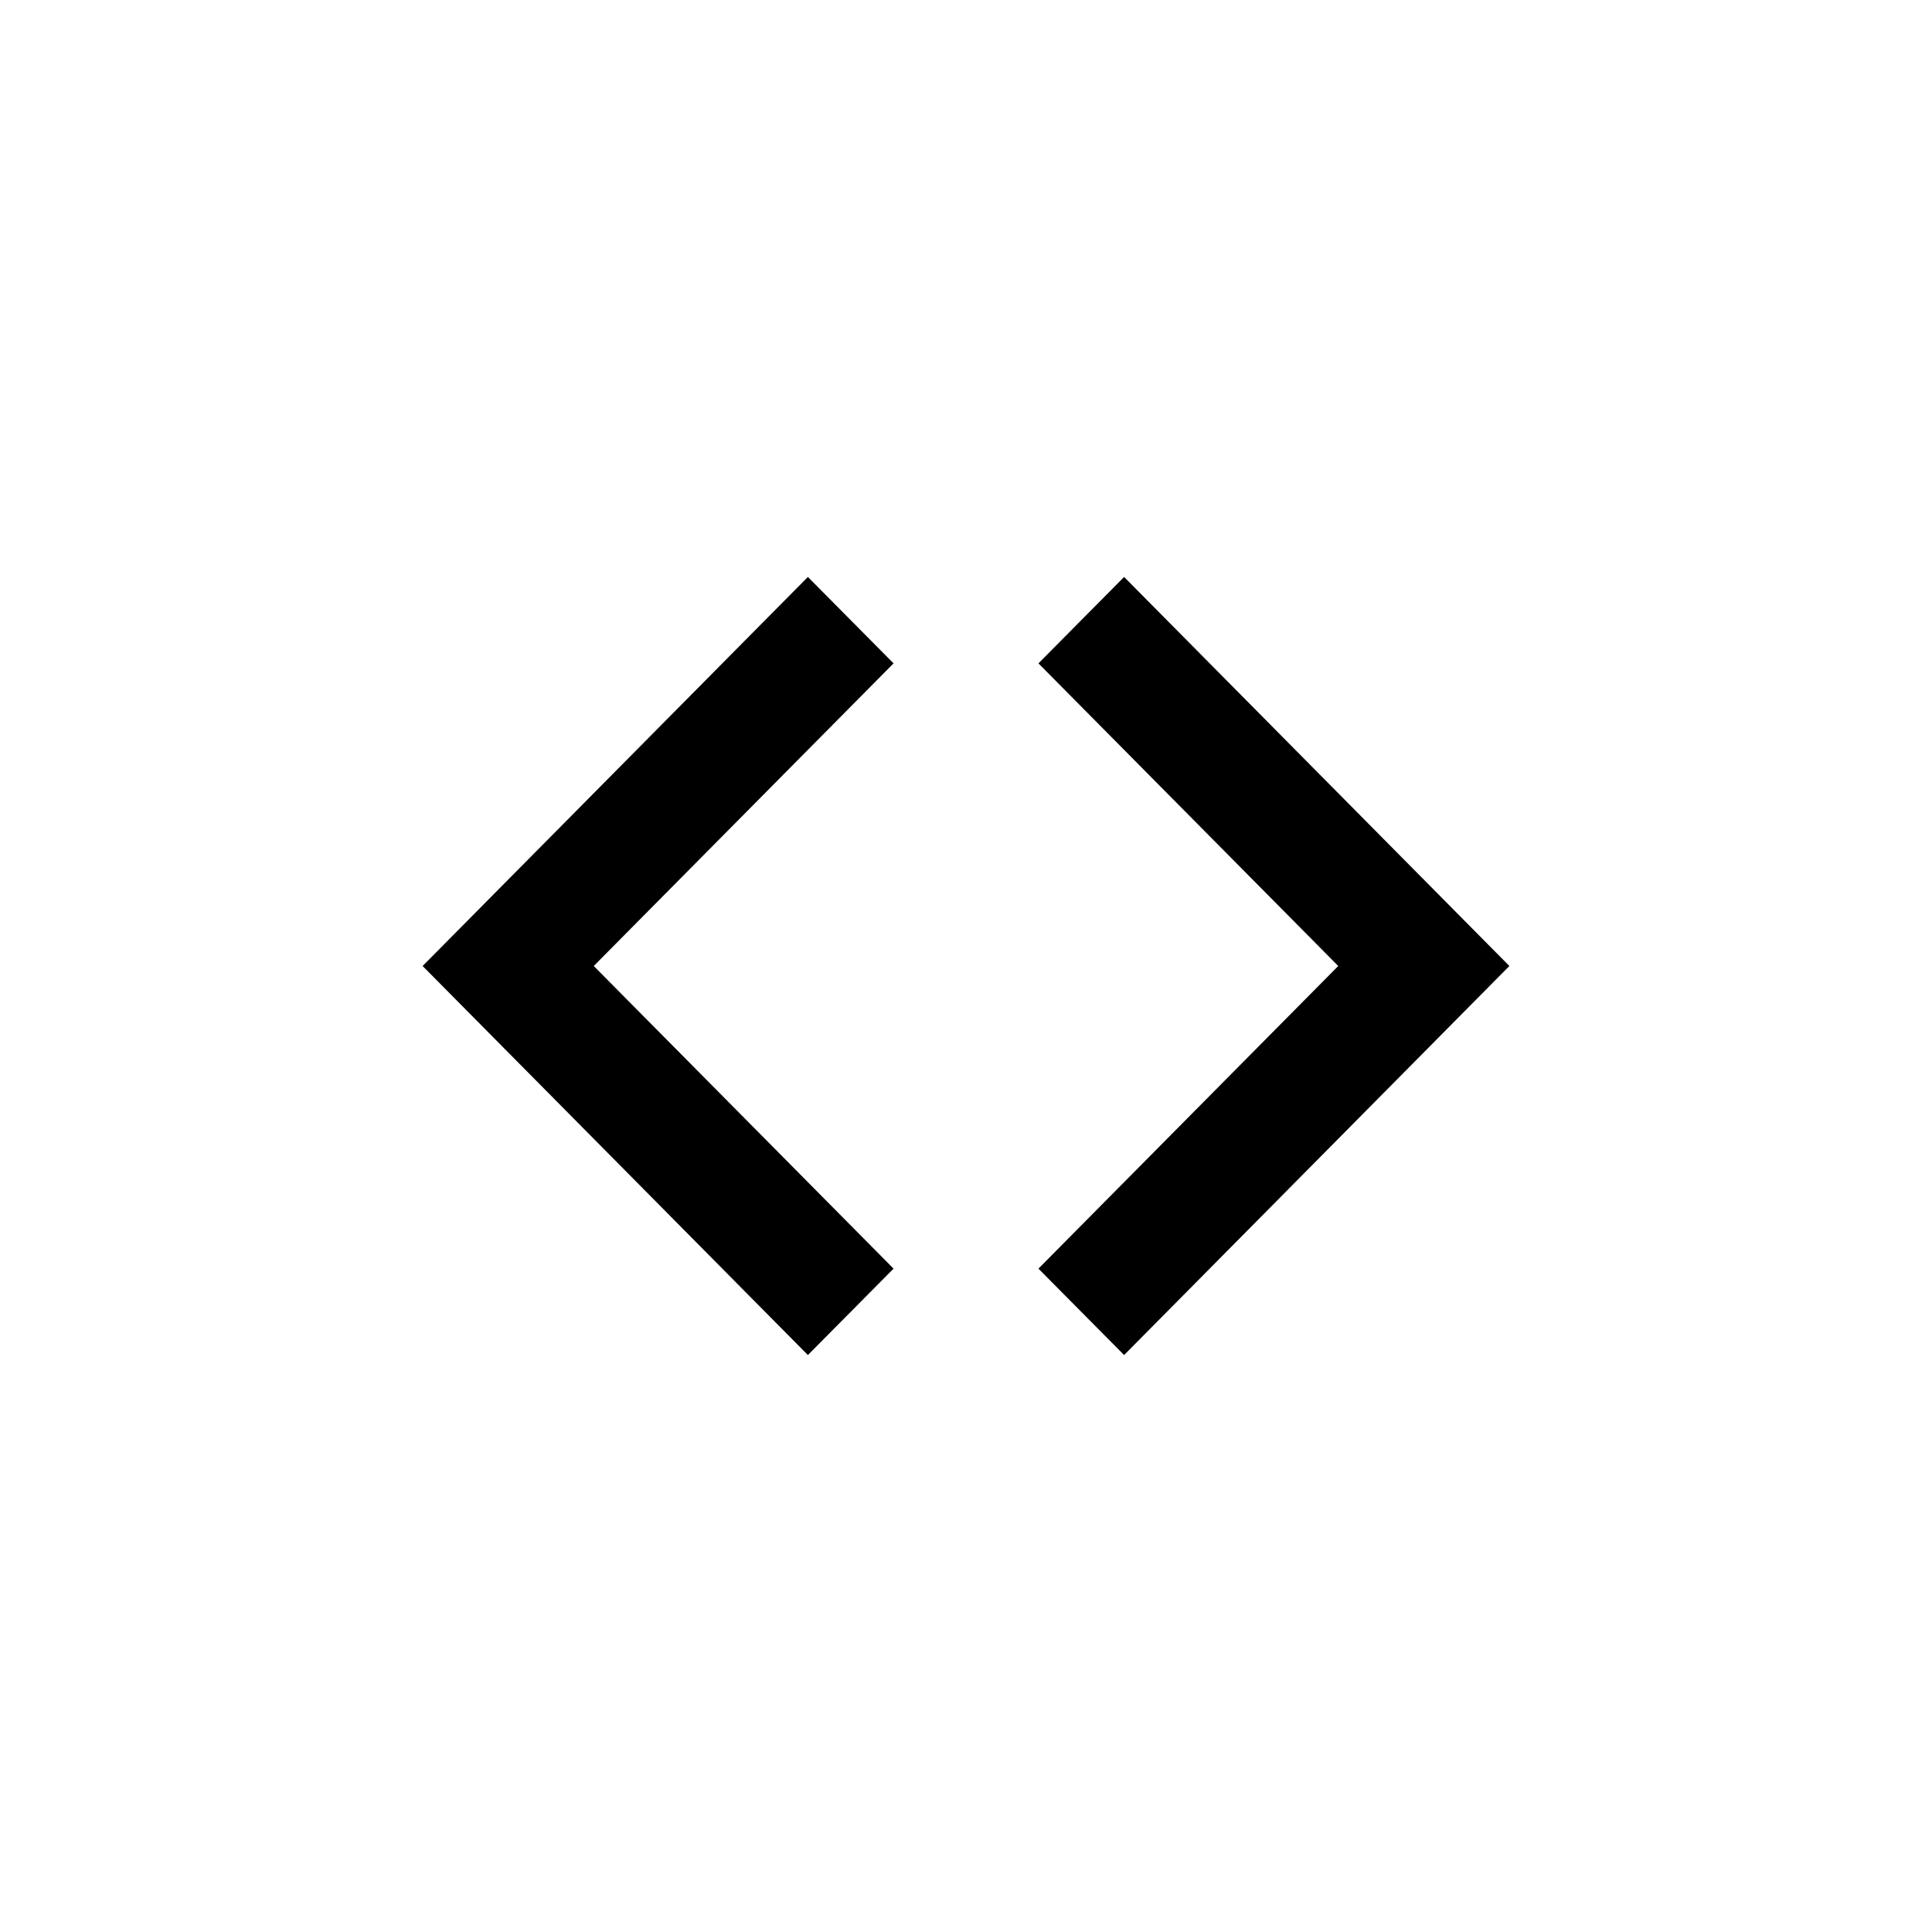
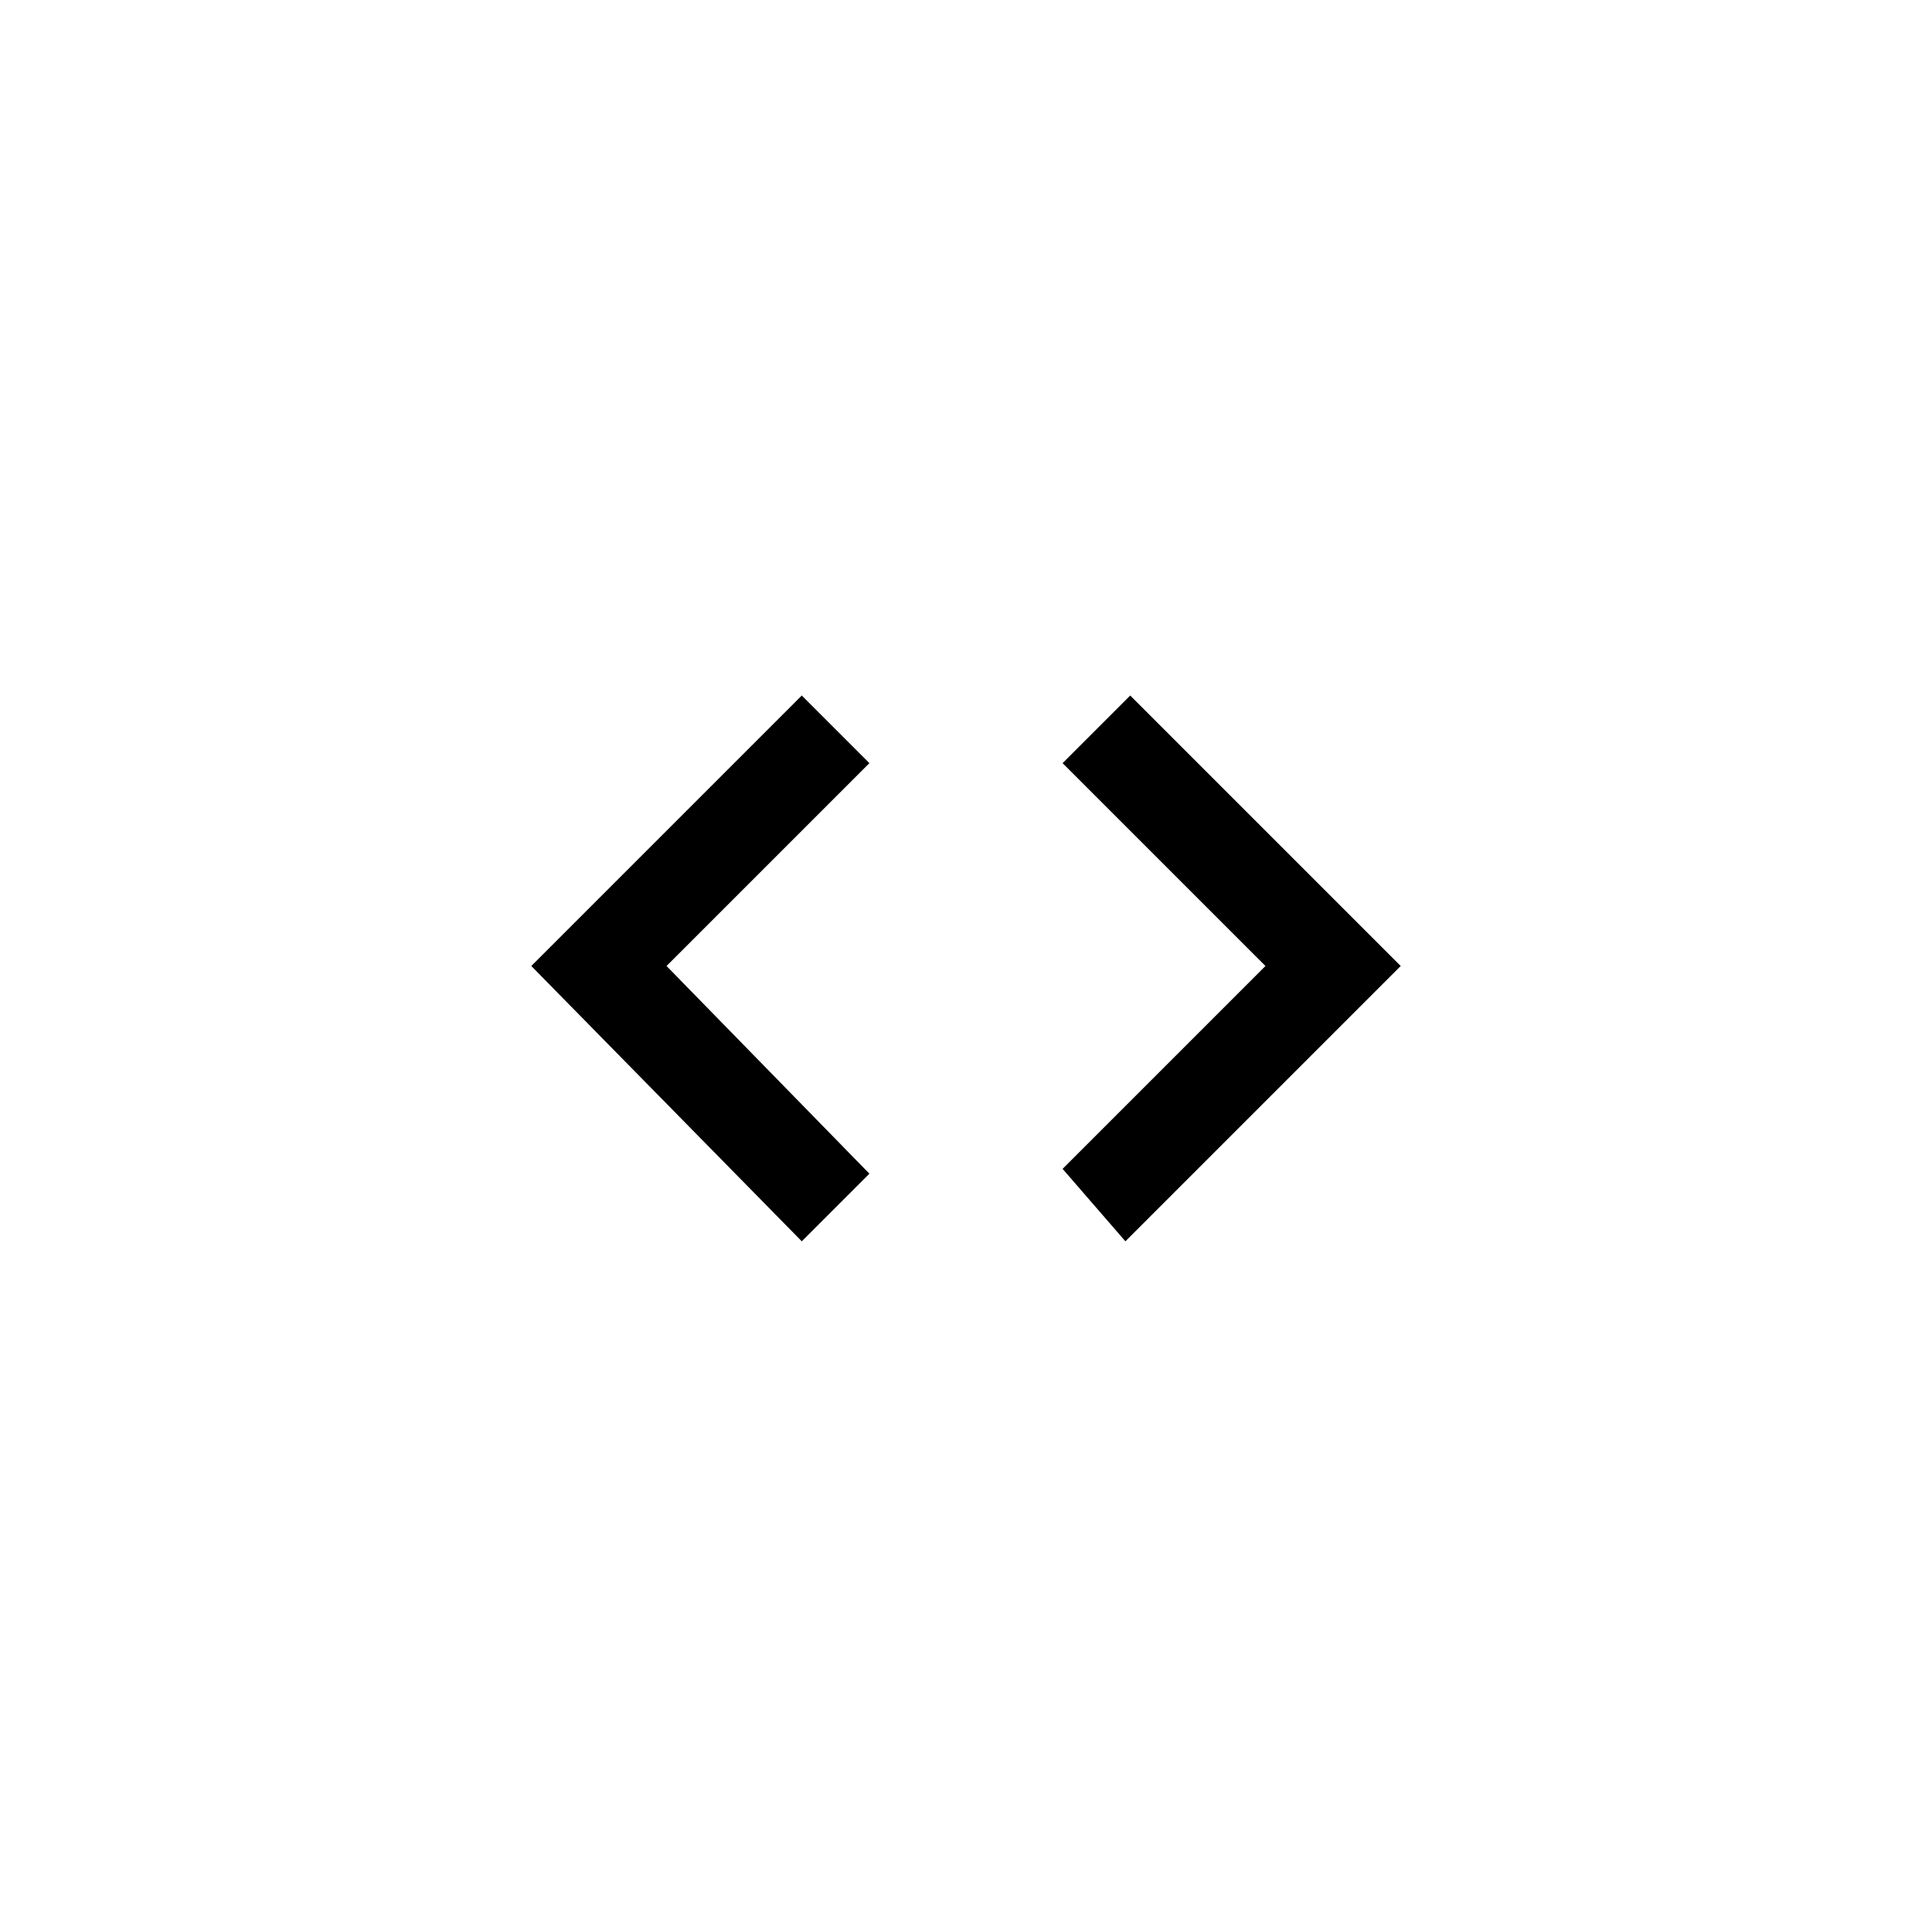
- <svg xmlns="http://www.w3.org/2000/svg" width="1024" height="1024" viewBox="0 0 1024 1024">
-   <path d="M595.8 305.8l-45.4 45.8L709.3 512 550.4 672.4l45.4 45.8L800 512zM428.2 305.8l45.4 45.8L314.7 512l158.9 160.4-45.4 45.8L224 512z" />
+ <svg xmlns="http://www.w3.org/2000/svg" version="1.1" id="UPDATED_SQUARE_compound" x="0px" y="0px" viewBox="0 0 40 40" style="enable-background:new 0 0 40 40;" xml:space="preserve">
+   <style type="text/css">
+ 	.st0{fill-rule:evenodd;clip-rule:evenodd;}
+ </style>
+   <path d="M29,20l-5.7,5.7L22,24.2l4.2-4.2L22,15.8l1.4-1.4L29,20z M16.6,25.7l1.4-1.4L13.8,20l4.2-4.2l-1.4-1.4L11,20L16.6,25.7z" />
</svg>
